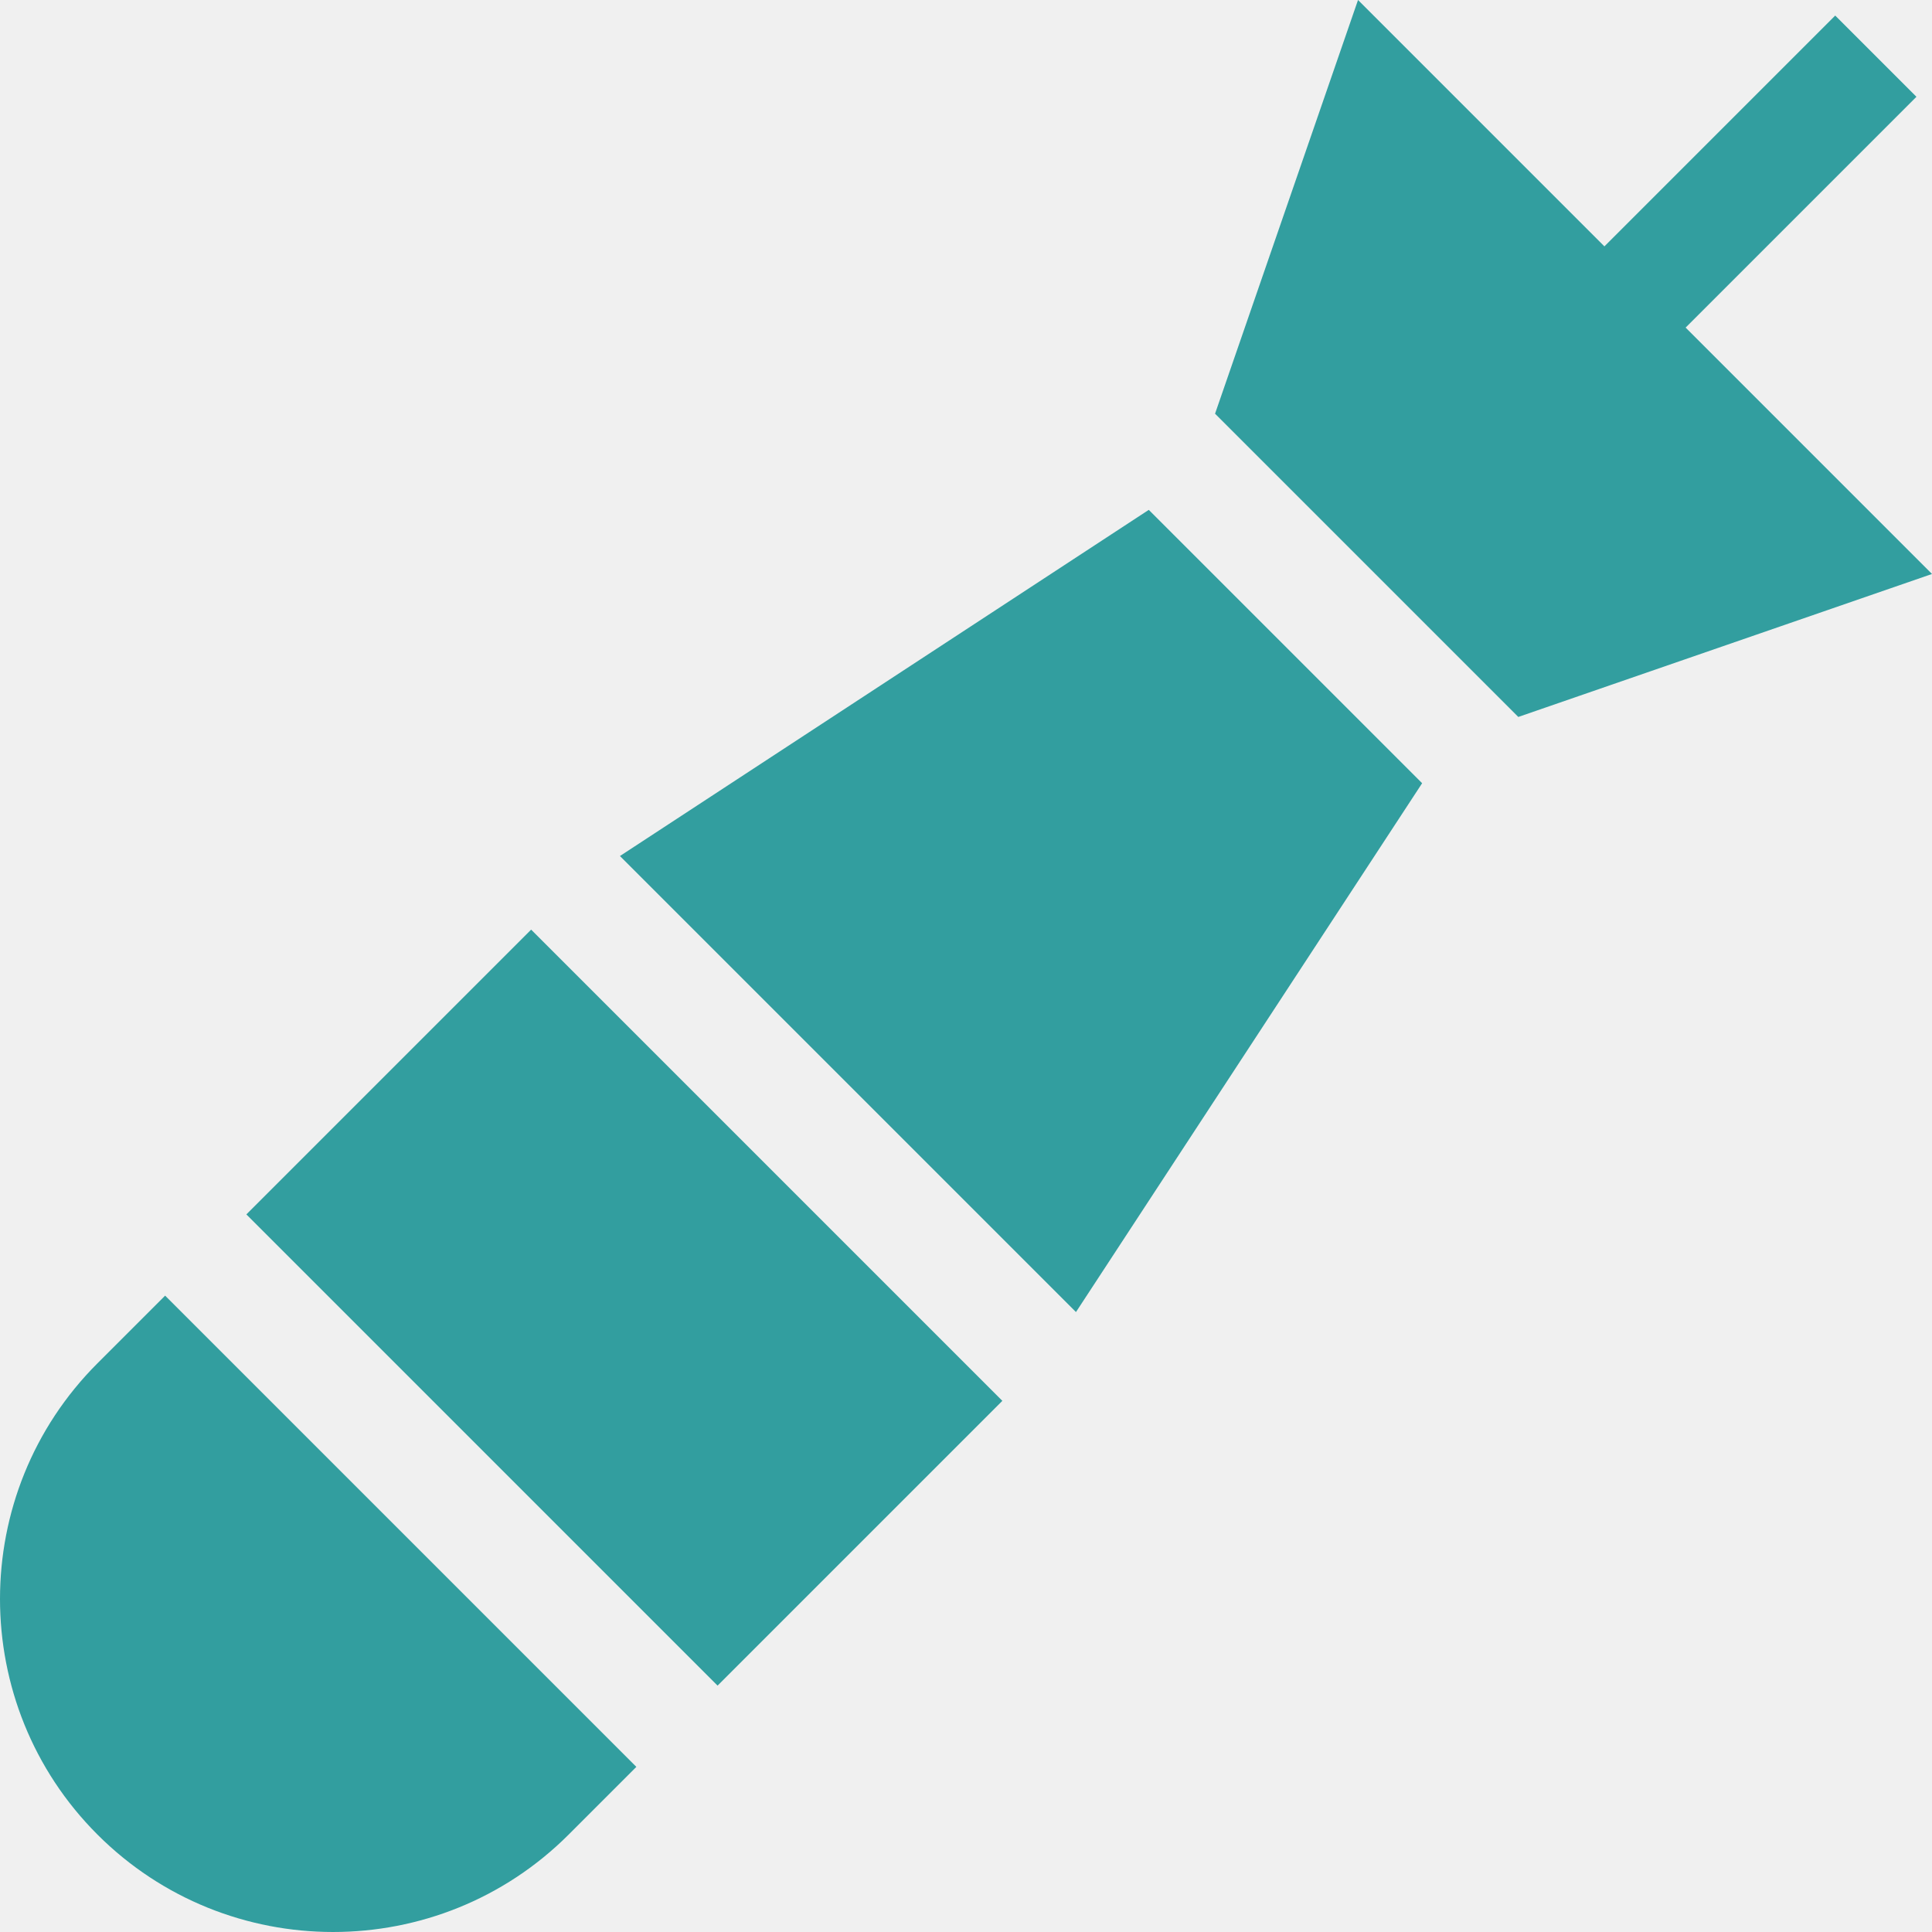
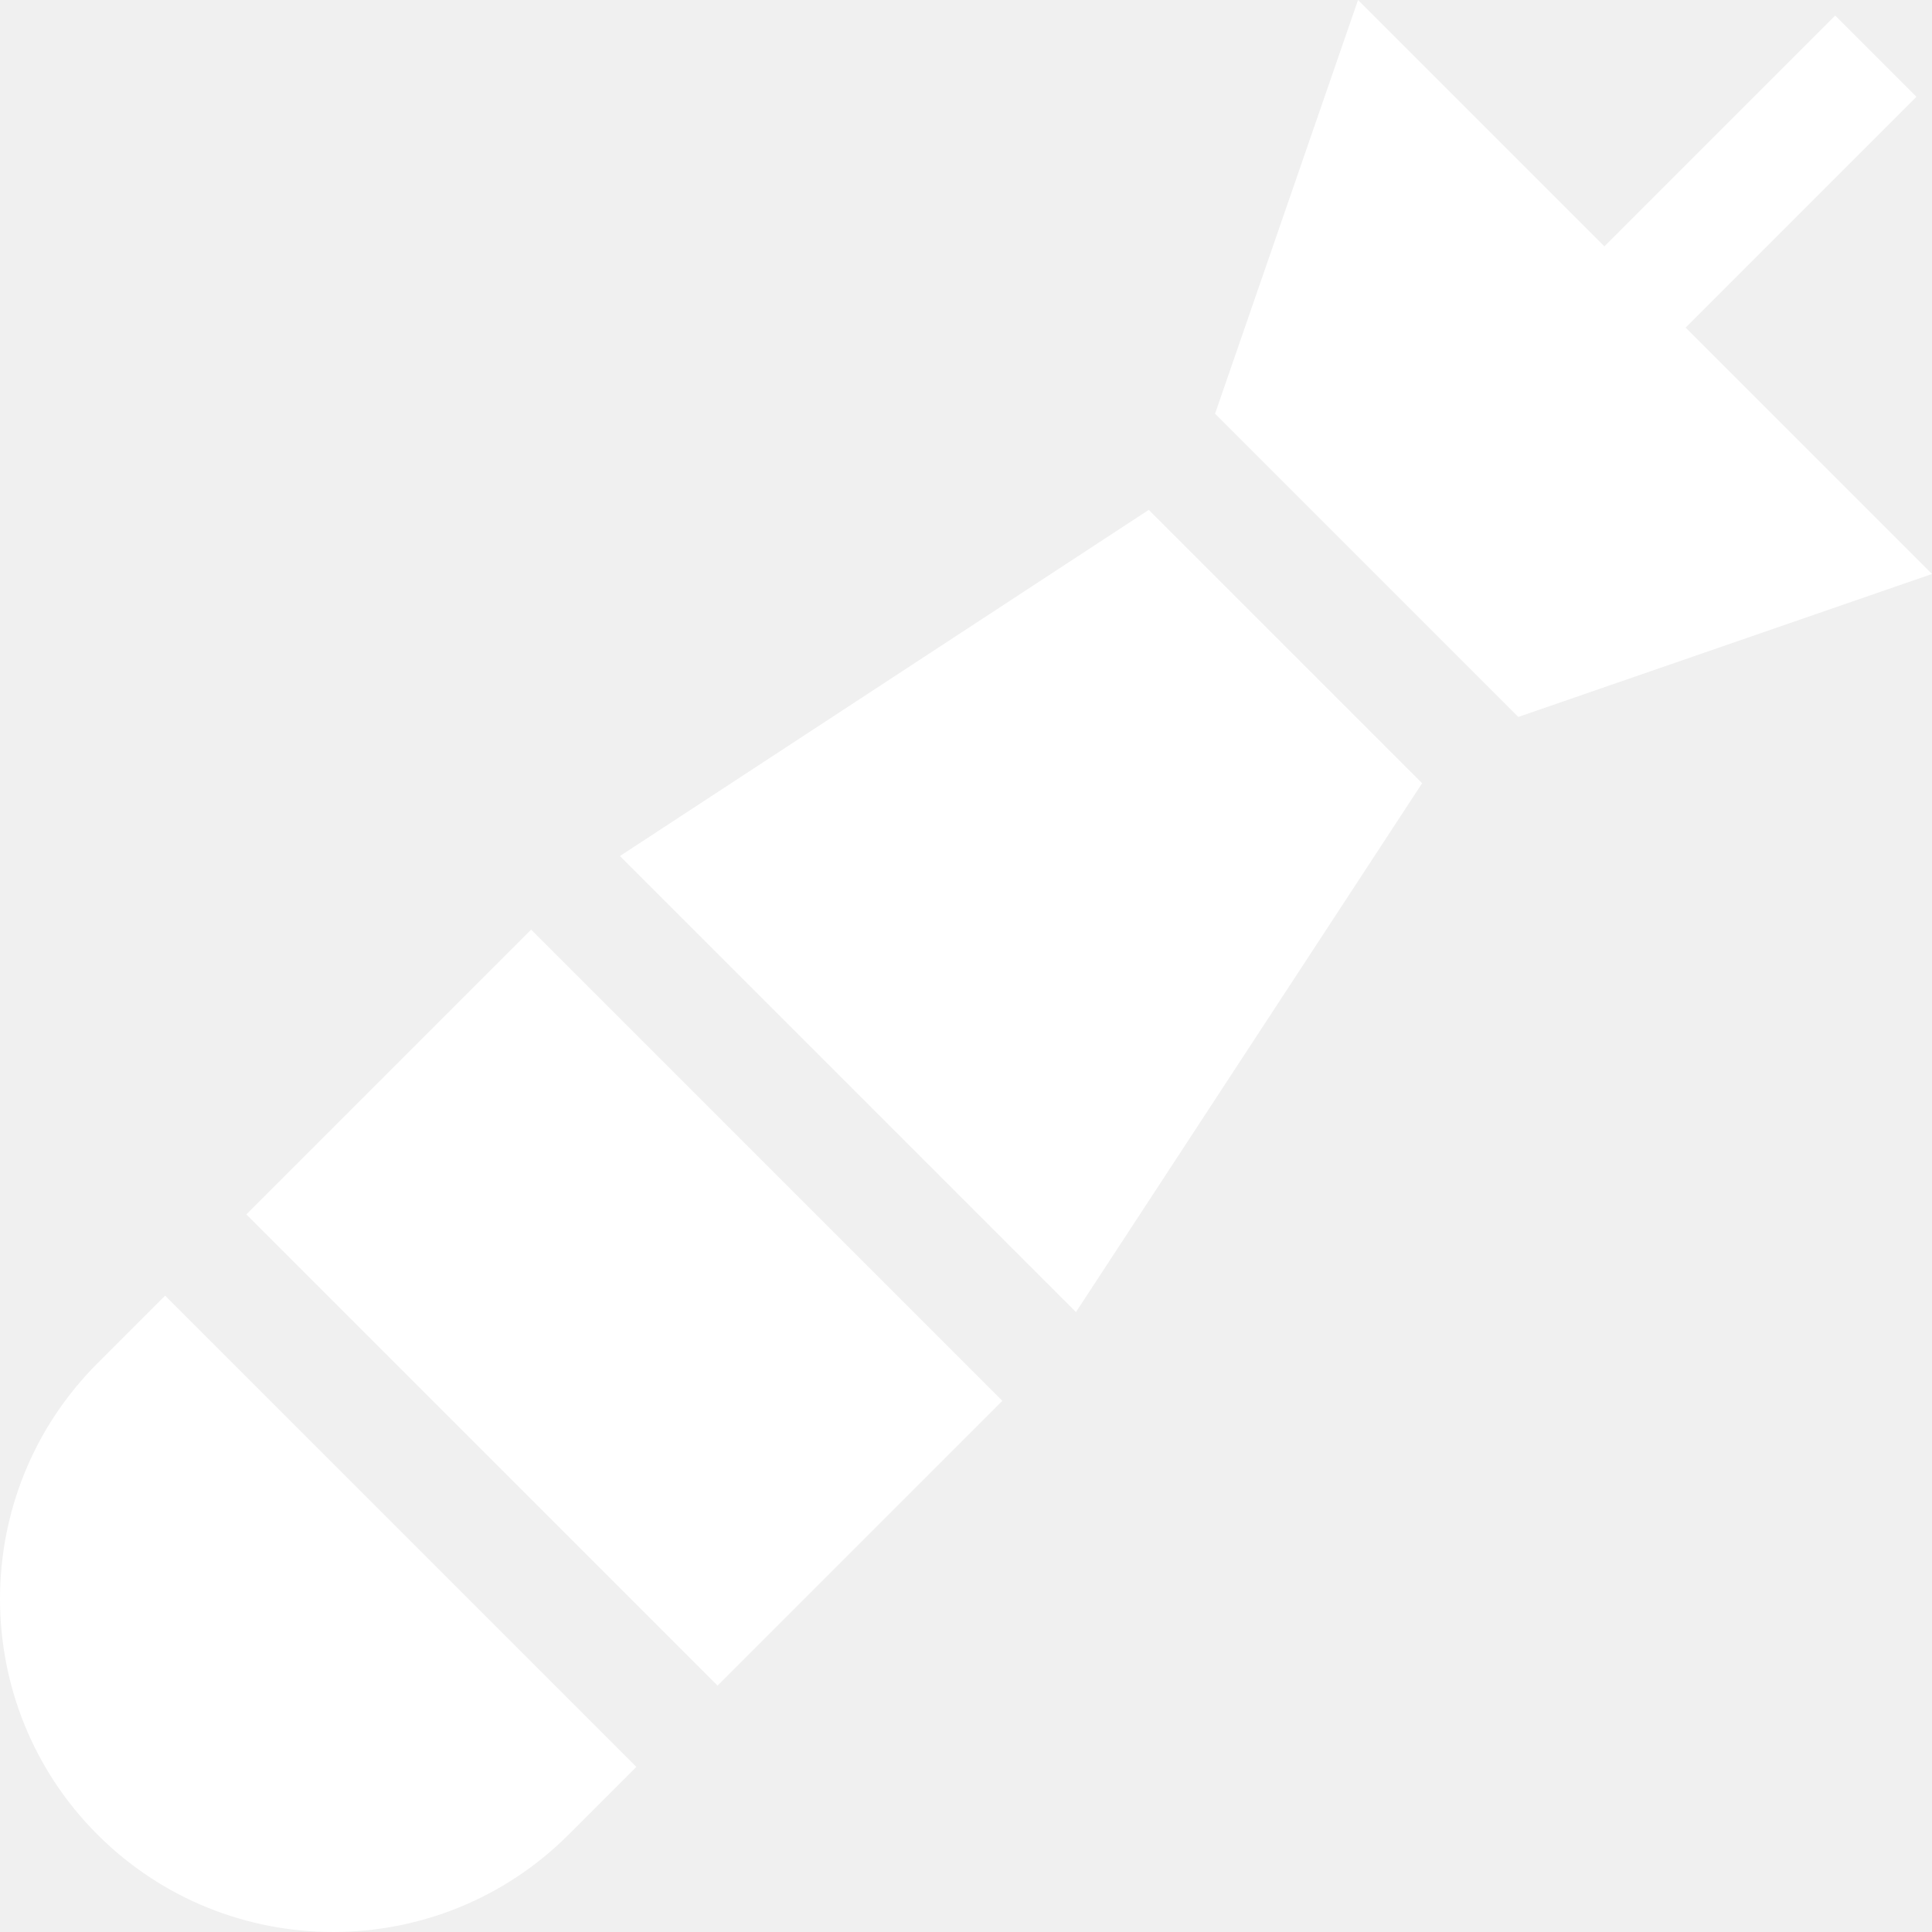
<svg xmlns="http://www.w3.org/2000/svg" version="1.1" id="Layer_1" x="0px" y="0px" viewBox="0 0 512 512" style="enable-background:new 0 0 512 512;" xml:space="preserve">
-   <g style="fill:#329E9F">
+   <g style="fill:white">
    <g>
      <polygon points="370.372,201.055 354.893,185.575 326.425,157.107 310.945,141.627 304.437,135.12 164.291,226.856     285.144,347.709 376.88,207.563   " />
    </g>
  </g>
-   <g style="fill:#329E9F">
+   <g style="fill:white">
    <g>
      <path d="M43.759,343.358l-17.936,17.937c-34.43,34.43-34.43,90.453,0,124.882c34.43,34.43,90.453,34.43,124.882,0l17.937-17.937    L43.759,343.358z" />
    </g>
  </g>
-   <g style="fill:#329E9F">
+   <g style="fill:white">
    <g>
      <rect x="112.097" y="258.232" transform="matrix(0.7071 -0.7071 0.7071 0.7071 -196.575 218.497)" width="106.73" height="176.608" />
    </g>
  </g>
-   <g style="fill:#329E9F">
+   <g style="fill:white">
    <g>
      <polygon points="446.707,86.816 507.875,25.648 486.35,4.125 425.182,65.293 359.89,0 322.001,109.636 330.455,118.09     345.935,133.569 378.429,166.065 393.91,181.545 402.364,189.999 512,152.11   " />
    </g>
  </g>
-   <g>
- </g>
-   <g>
- </g>
-   <g>
- </g>
-   <g>
- </g>
-   <g>
- </g>
-   <g>
- </g>
-   <g>
- </g>
-   <g>
- </g>
-   <g>
- </g>
-   <g>
- </g>
-   <g>
- </g>
-   <g>
- </g>
-   <g>
- </g>
-   <g>
- </g>
-   <g>
- </g>
</svg>
